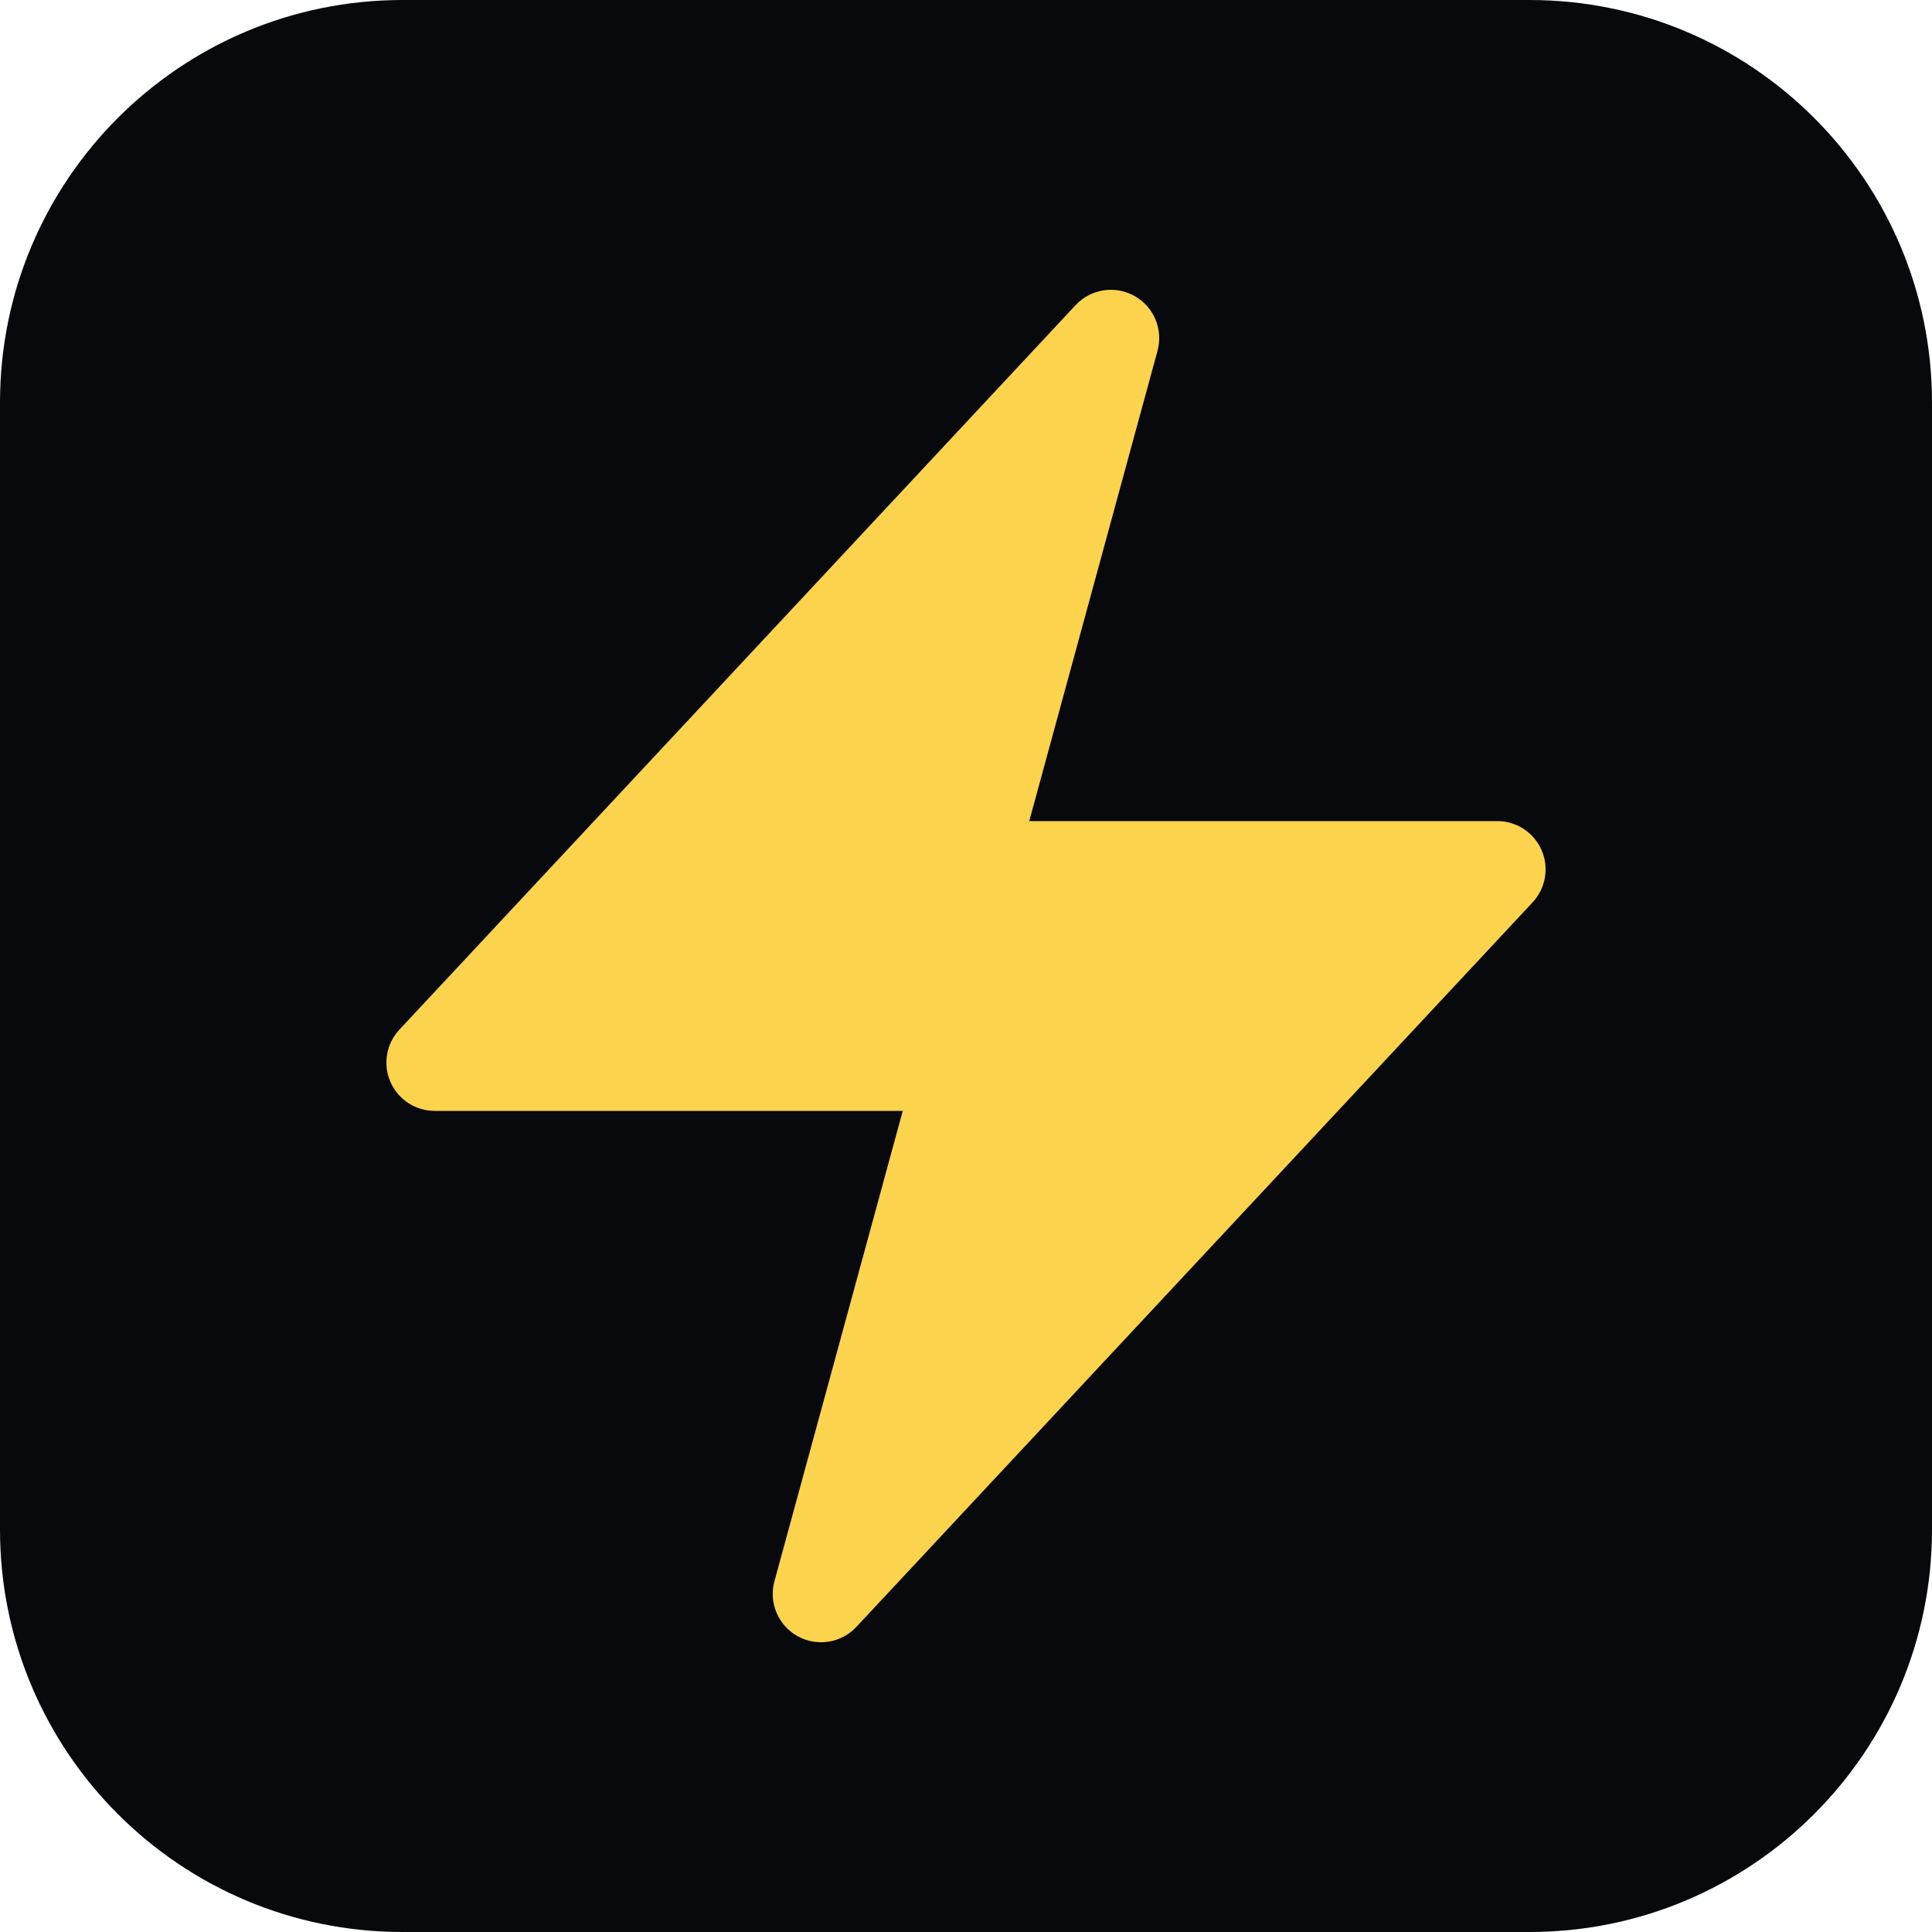
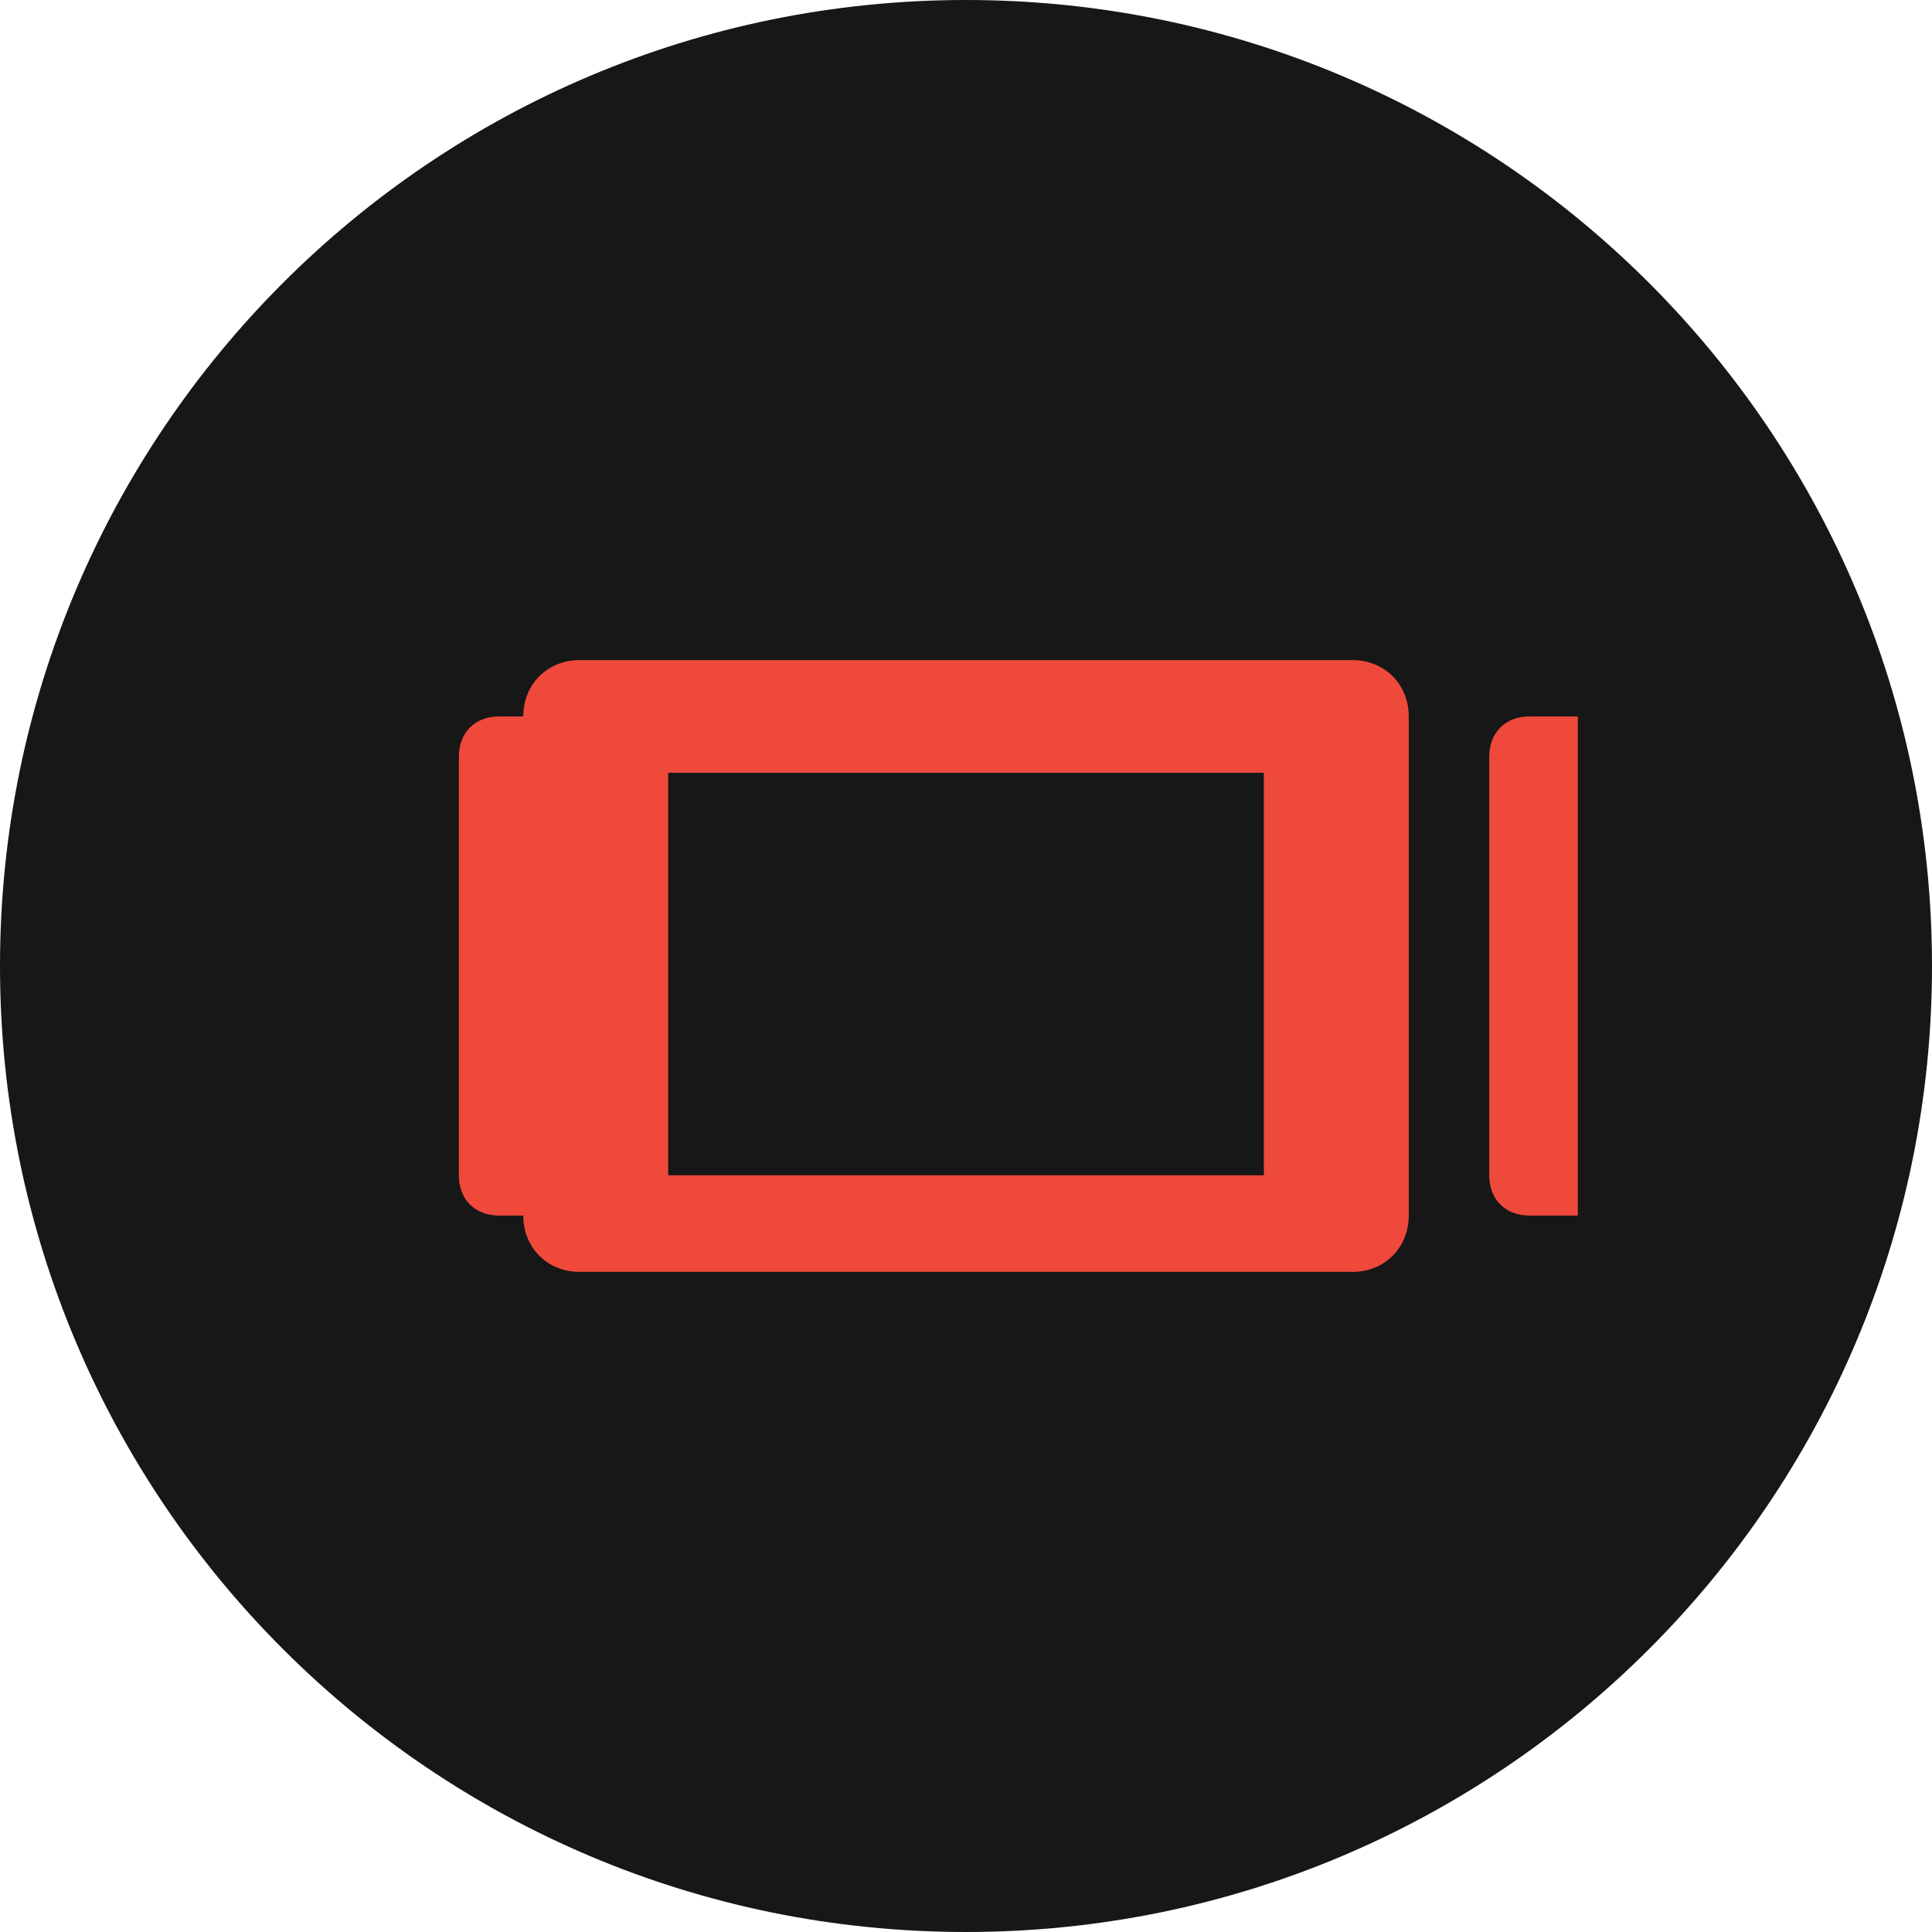
<svg xmlns="http://www.w3.org/2000/svg" viewBox="0 0 24 24" width="24" height="24">
-   <rect width="24" height="24" rx="5" fill="#08090c" />
-   <g transform="translate(2.4 2.4) scale(0.8)">
-     <path fill="#fcd34d" d="M14.615 1.595a.75.75 0 0 1 .359.852L12.982 9.75h7.268a.75.75 0 0 1 .548 1.262l-10.5 11.25a.75.75 0 0 1-1.272-.71l1.992-7.302H3.75a.75.75 0 0 1-.548-1.262l10.5-11.25a.75.75 0 0 1 .913-.143Z" />
-   </g>
+   <rect width="24" height="24" rx="12" fill="#171717" />
+   <path fill="#ef493c" d="M7.2 8.2h9.6c.4 0 .7.3.7.7v6.2c0 .4-.3.7-.7.7H7.2c-.4 0-.7-.3-.7-.7V8.9c0-.4.3-.7.7-.7Zm1.1 1.4v5h7.4v-5H8.3Zm-2.6-.2c0-.3.2-.5.5-.5h.6v6.2h-.6c-.3 0-.5-.2-.5-.5V9.4Zm12.8 0c0-.3.2-.5.5-.5h.6v6.2h-.6c-.3 0-.5-.2-.5-.5V9.4Z" />
</svg>
